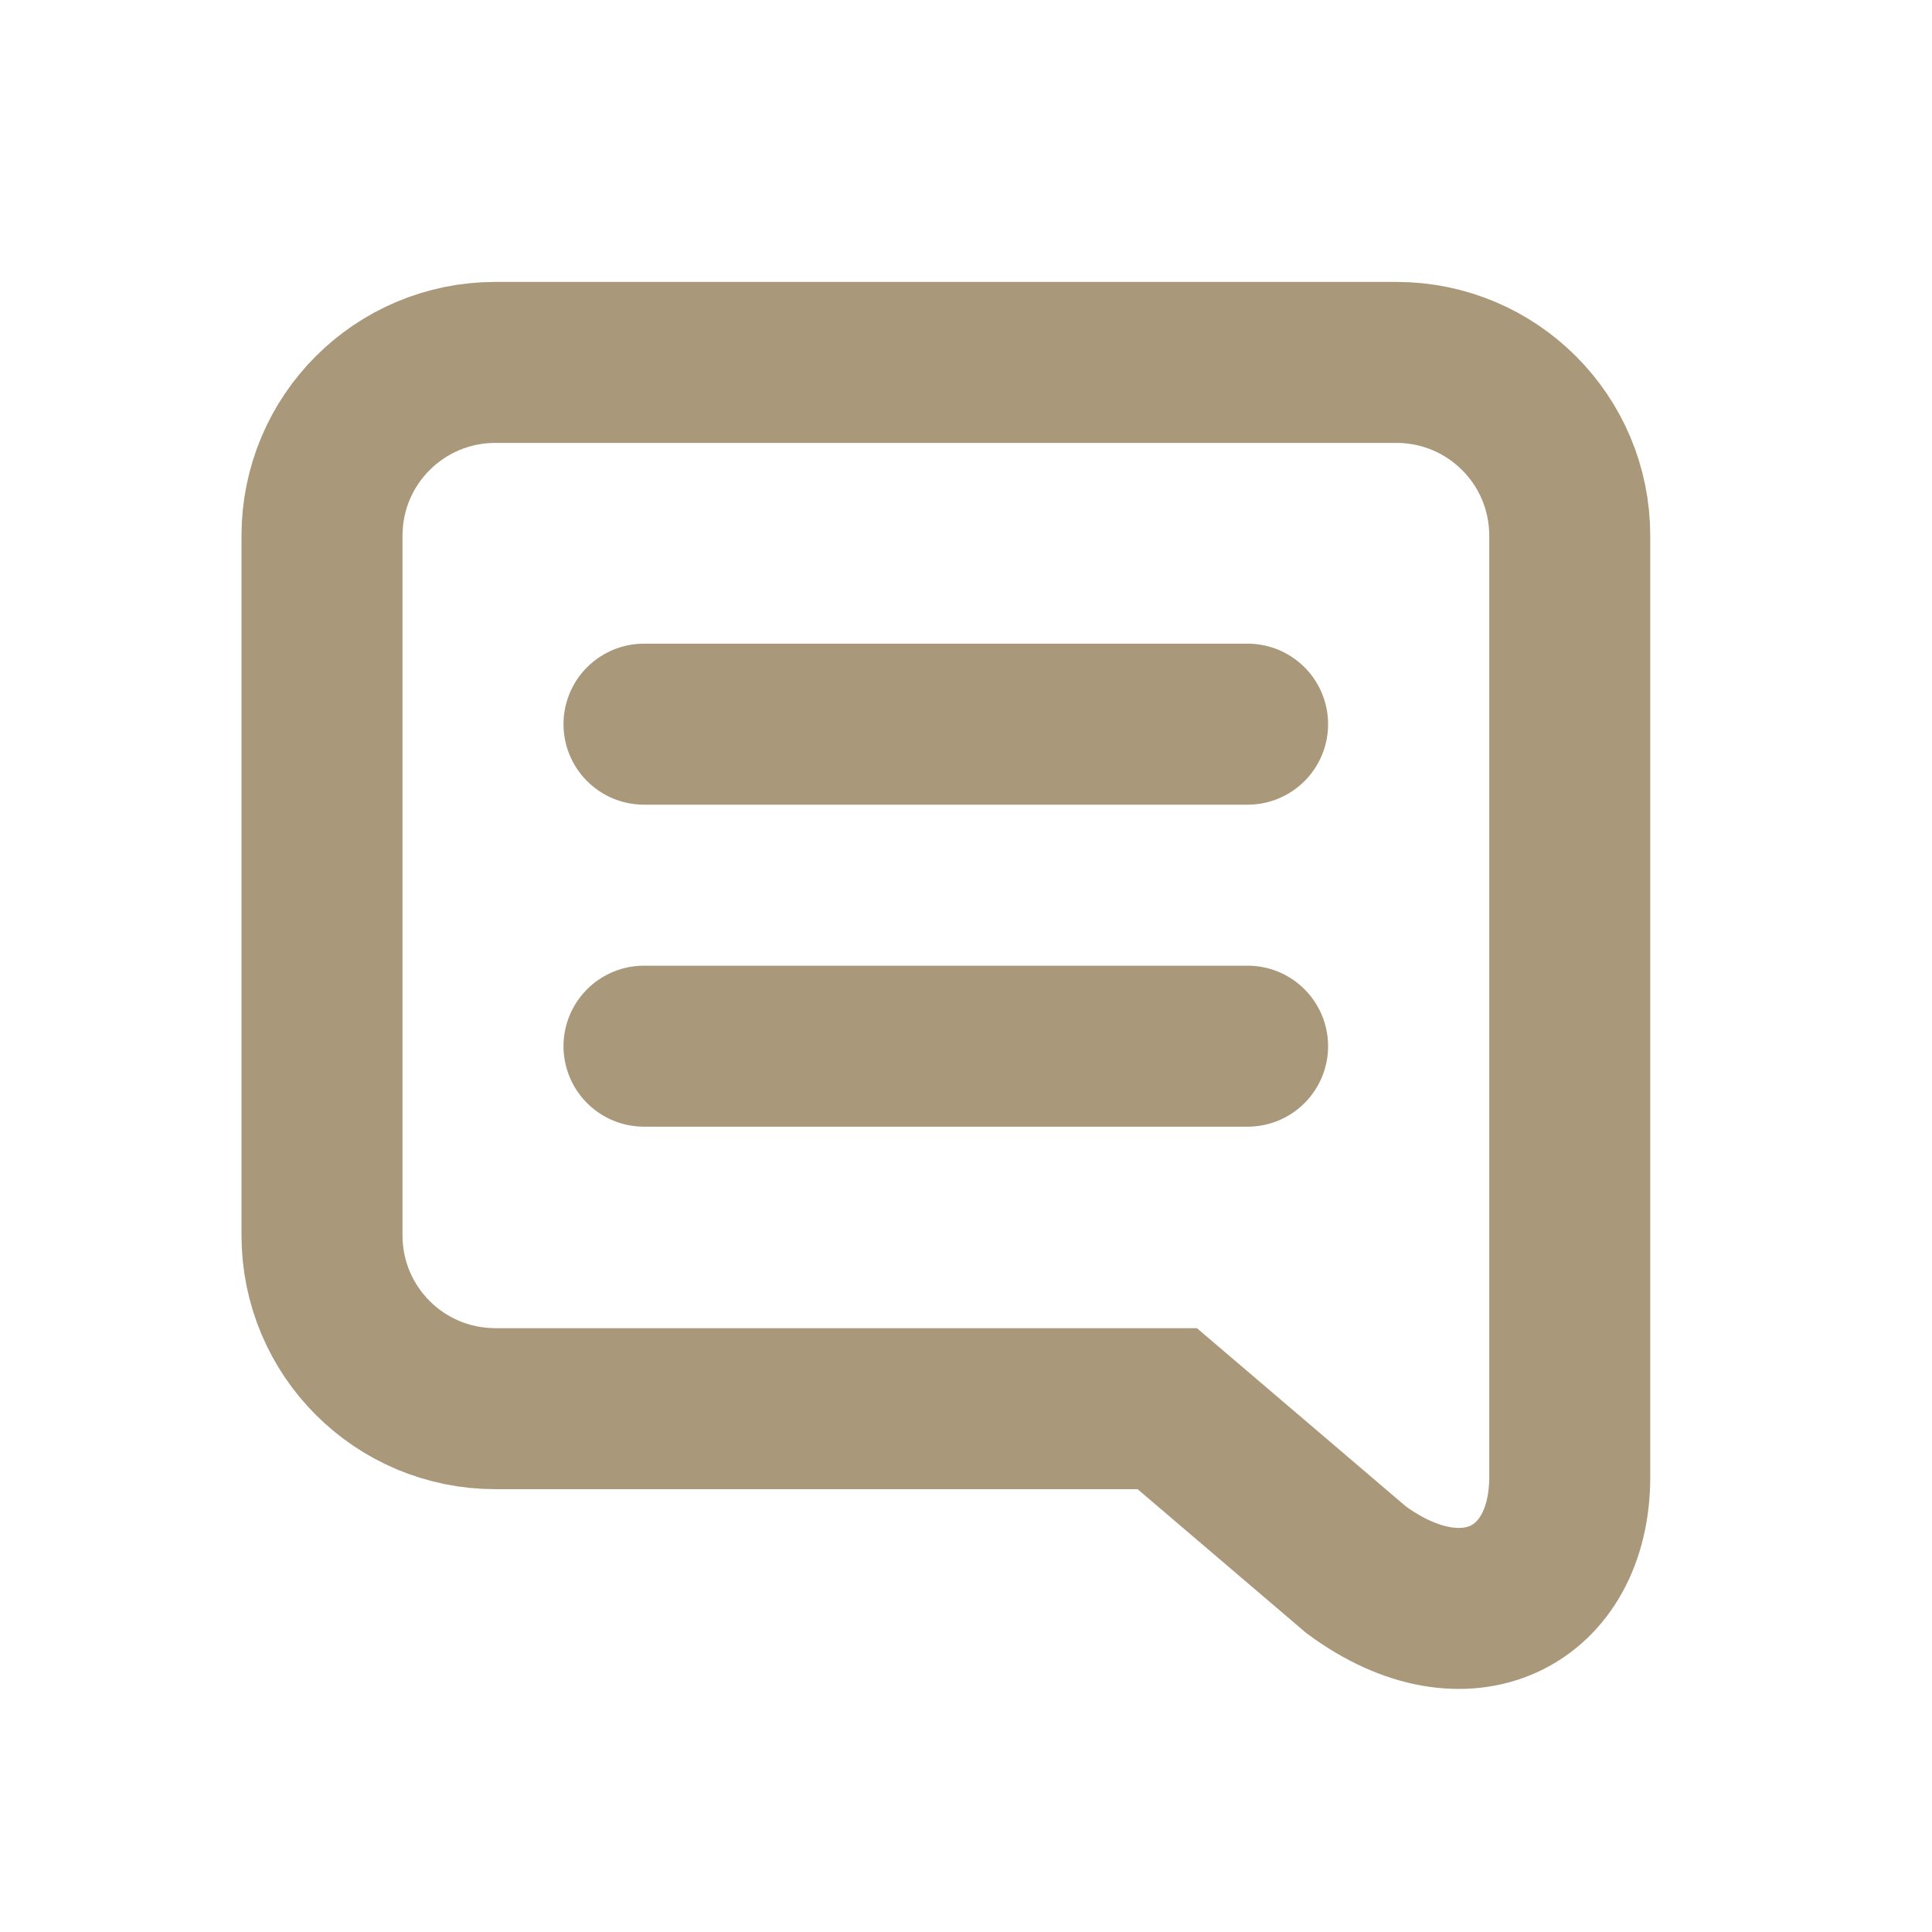
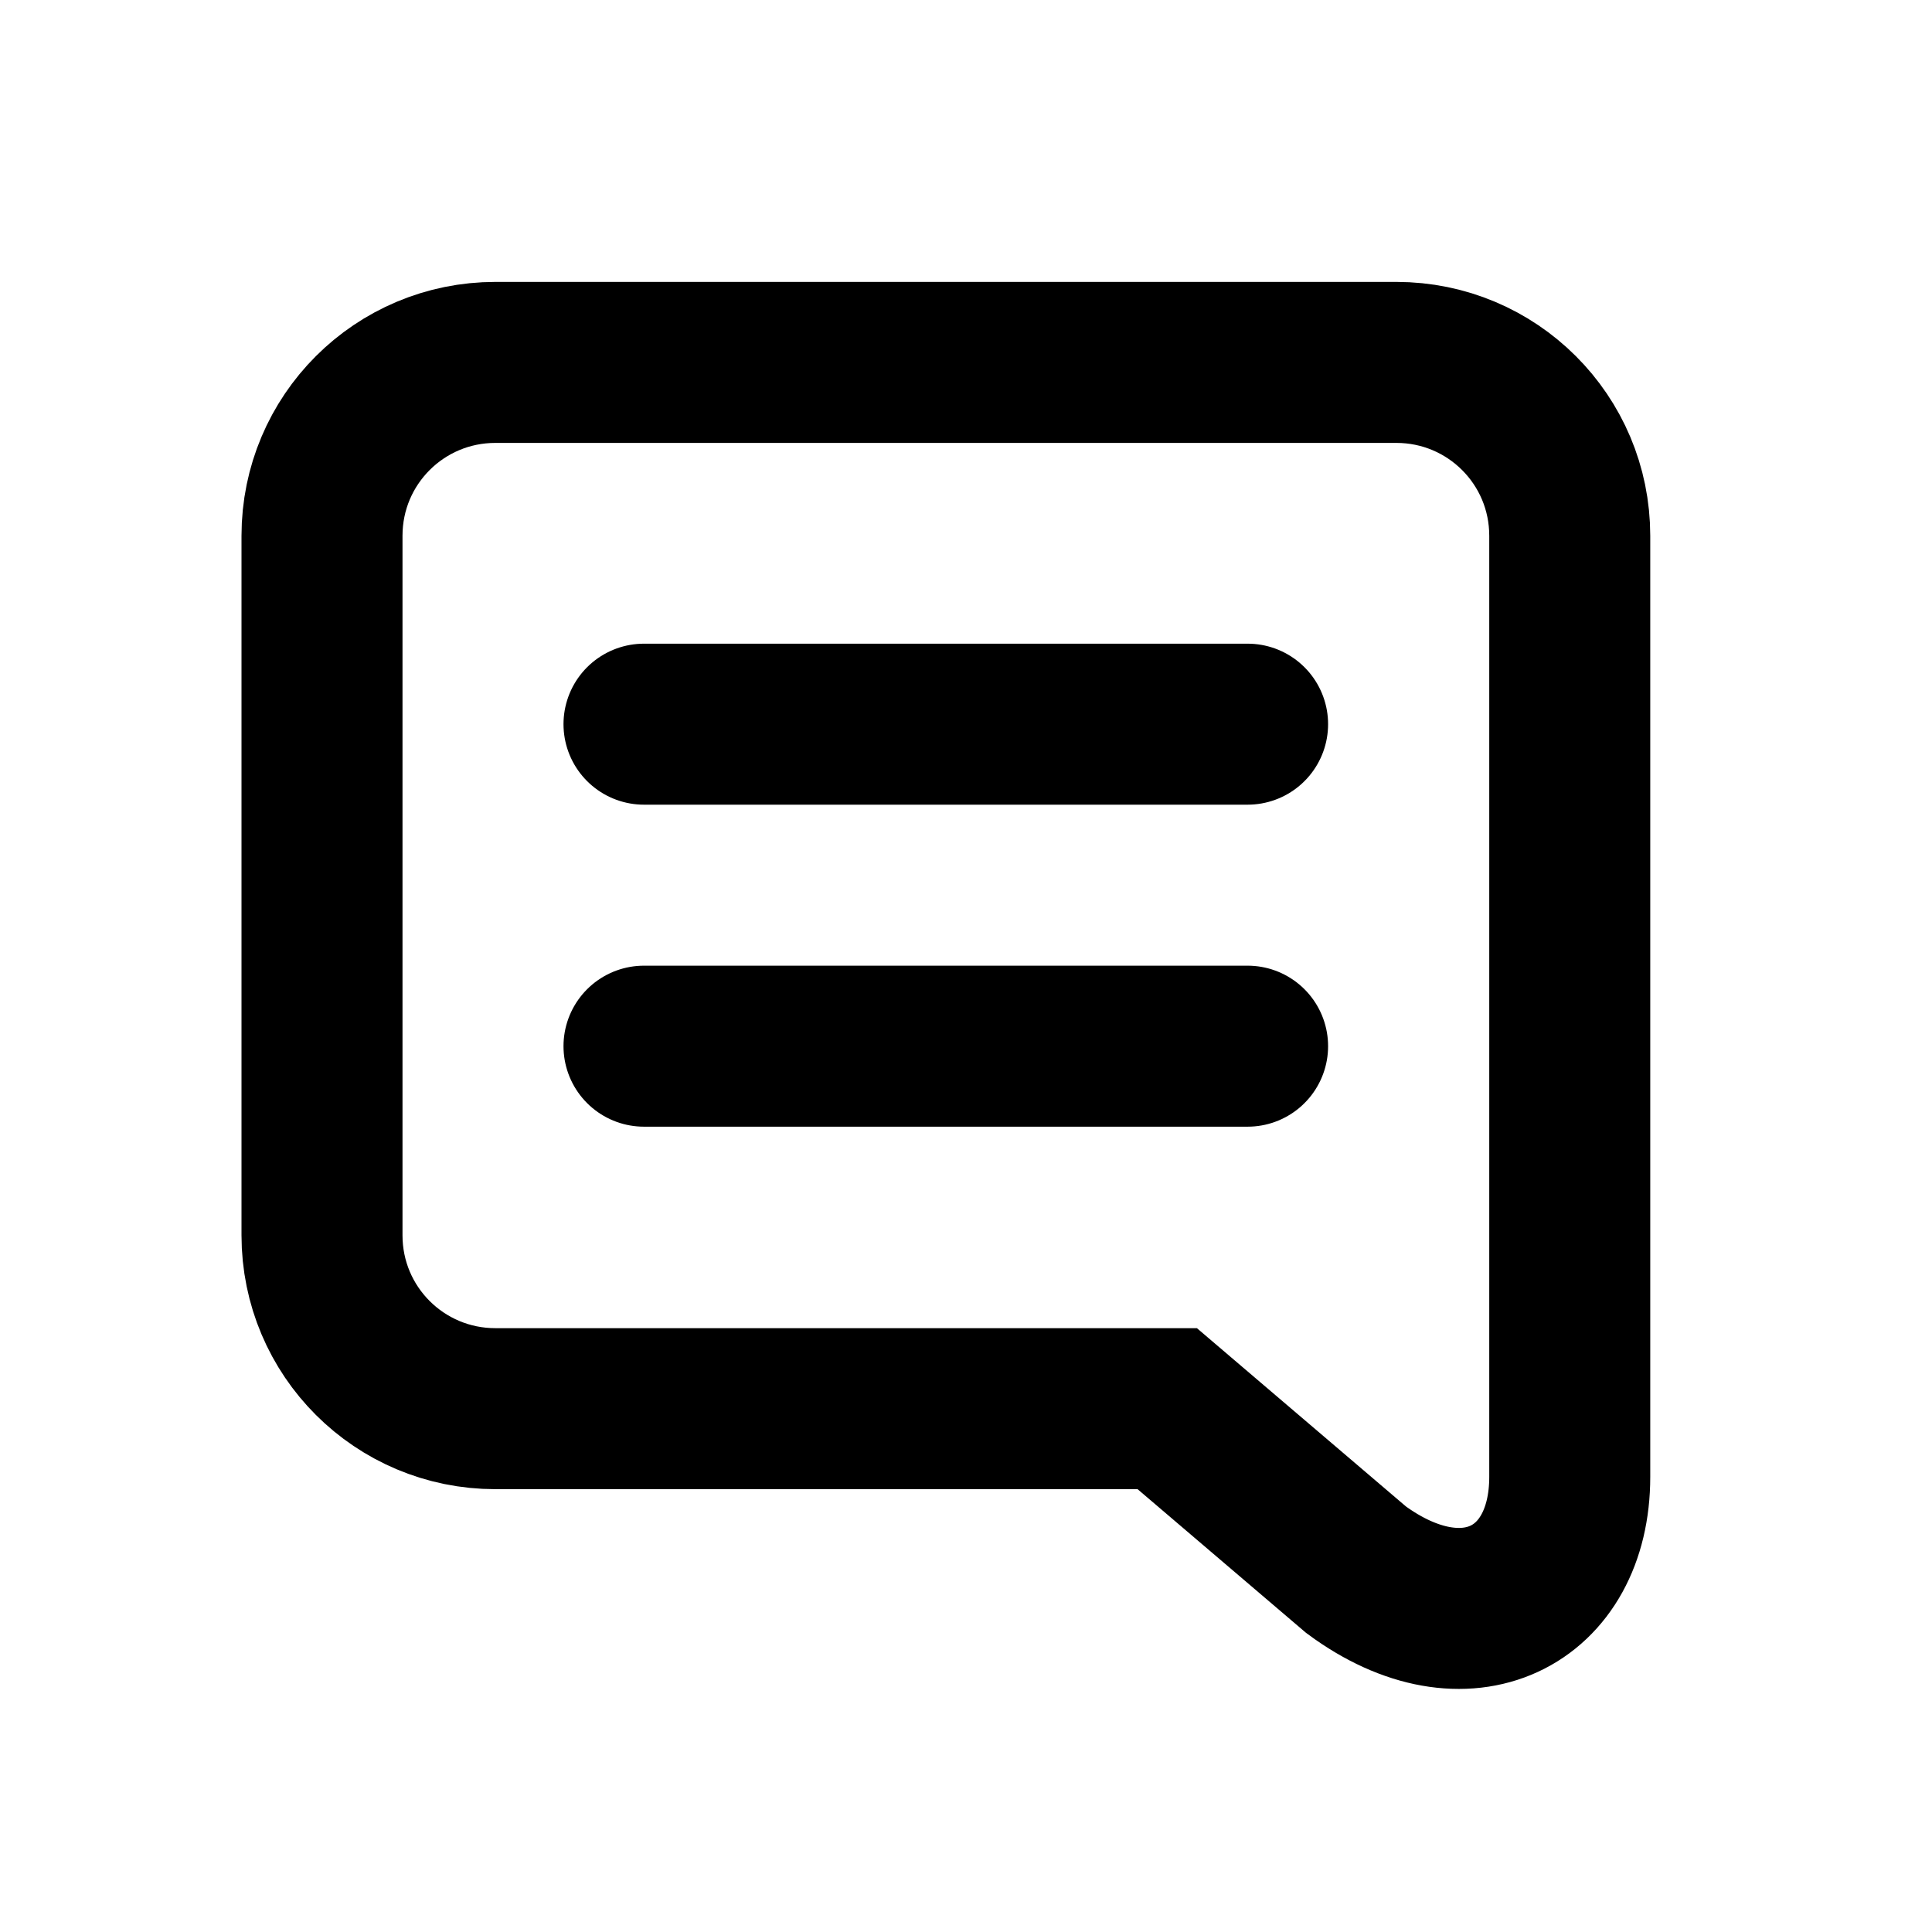
<svg xmlns="http://www.w3.org/2000/svg" width="24" height="24" viewBox="0 0 24 24" fill="none">
-   <path fill-rule="evenodd" clip-rule="evenodd" d="M4 6.656V15.345C4 16.539 4.965 17.499 6.154 17.499H14.5L16.846 19.5C18.211 20.507 19.5 19.84 19.5 18.346V6.656C19.5 5.462 18.535 4.502 17.346 4.502H6.154C4.965 4.502 4 5.462 4 6.656Z" stroke="#A9987A" stroke-width="2" stroke-miterlimit="79.84" />
-   <path d="M8 8.996H15.498" stroke="#A9987A" stroke-width="2" stroke-miterlimit="79.84" stroke-linecap="round" stroke-linejoin="round" />
-   <path d="M8 12.996H15.498" stroke="#A9987A" stroke-width="2" stroke-miterlimit="79.84" stroke-linecap="round" stroke-linejoin="round" />
+   <path fill-rule="evenodd" clip-rule="evenodd" d="M4 6.656V15.345C4 16.539 4.965 17.499 6.154 17.499H14.5L16.846 19.5C18.211 20.507 19.5 19.84 19.5 18.346V6.656C19.5 5.462 18.535 4.502 17.346 4.502H6.154C4.965 4.502 4 5.462 4 6.656Z" stroke="currentColor" stroke-width="2" stroke-miterlimit="79.84" />
+   <path d="M8 8.996H15.498" stroke="currentColor" stroke-width="2" stroke-miterlimit="79.84" stroke-linecap="round" stroke-linejoin="round" />
+   <path d="M8 12.996H15.498" stroke="currentColor" stroke-width="2" stroke-miterlimit="79.84" stroke-linecap="round" stroke-linejoin="round" />
</svg>
